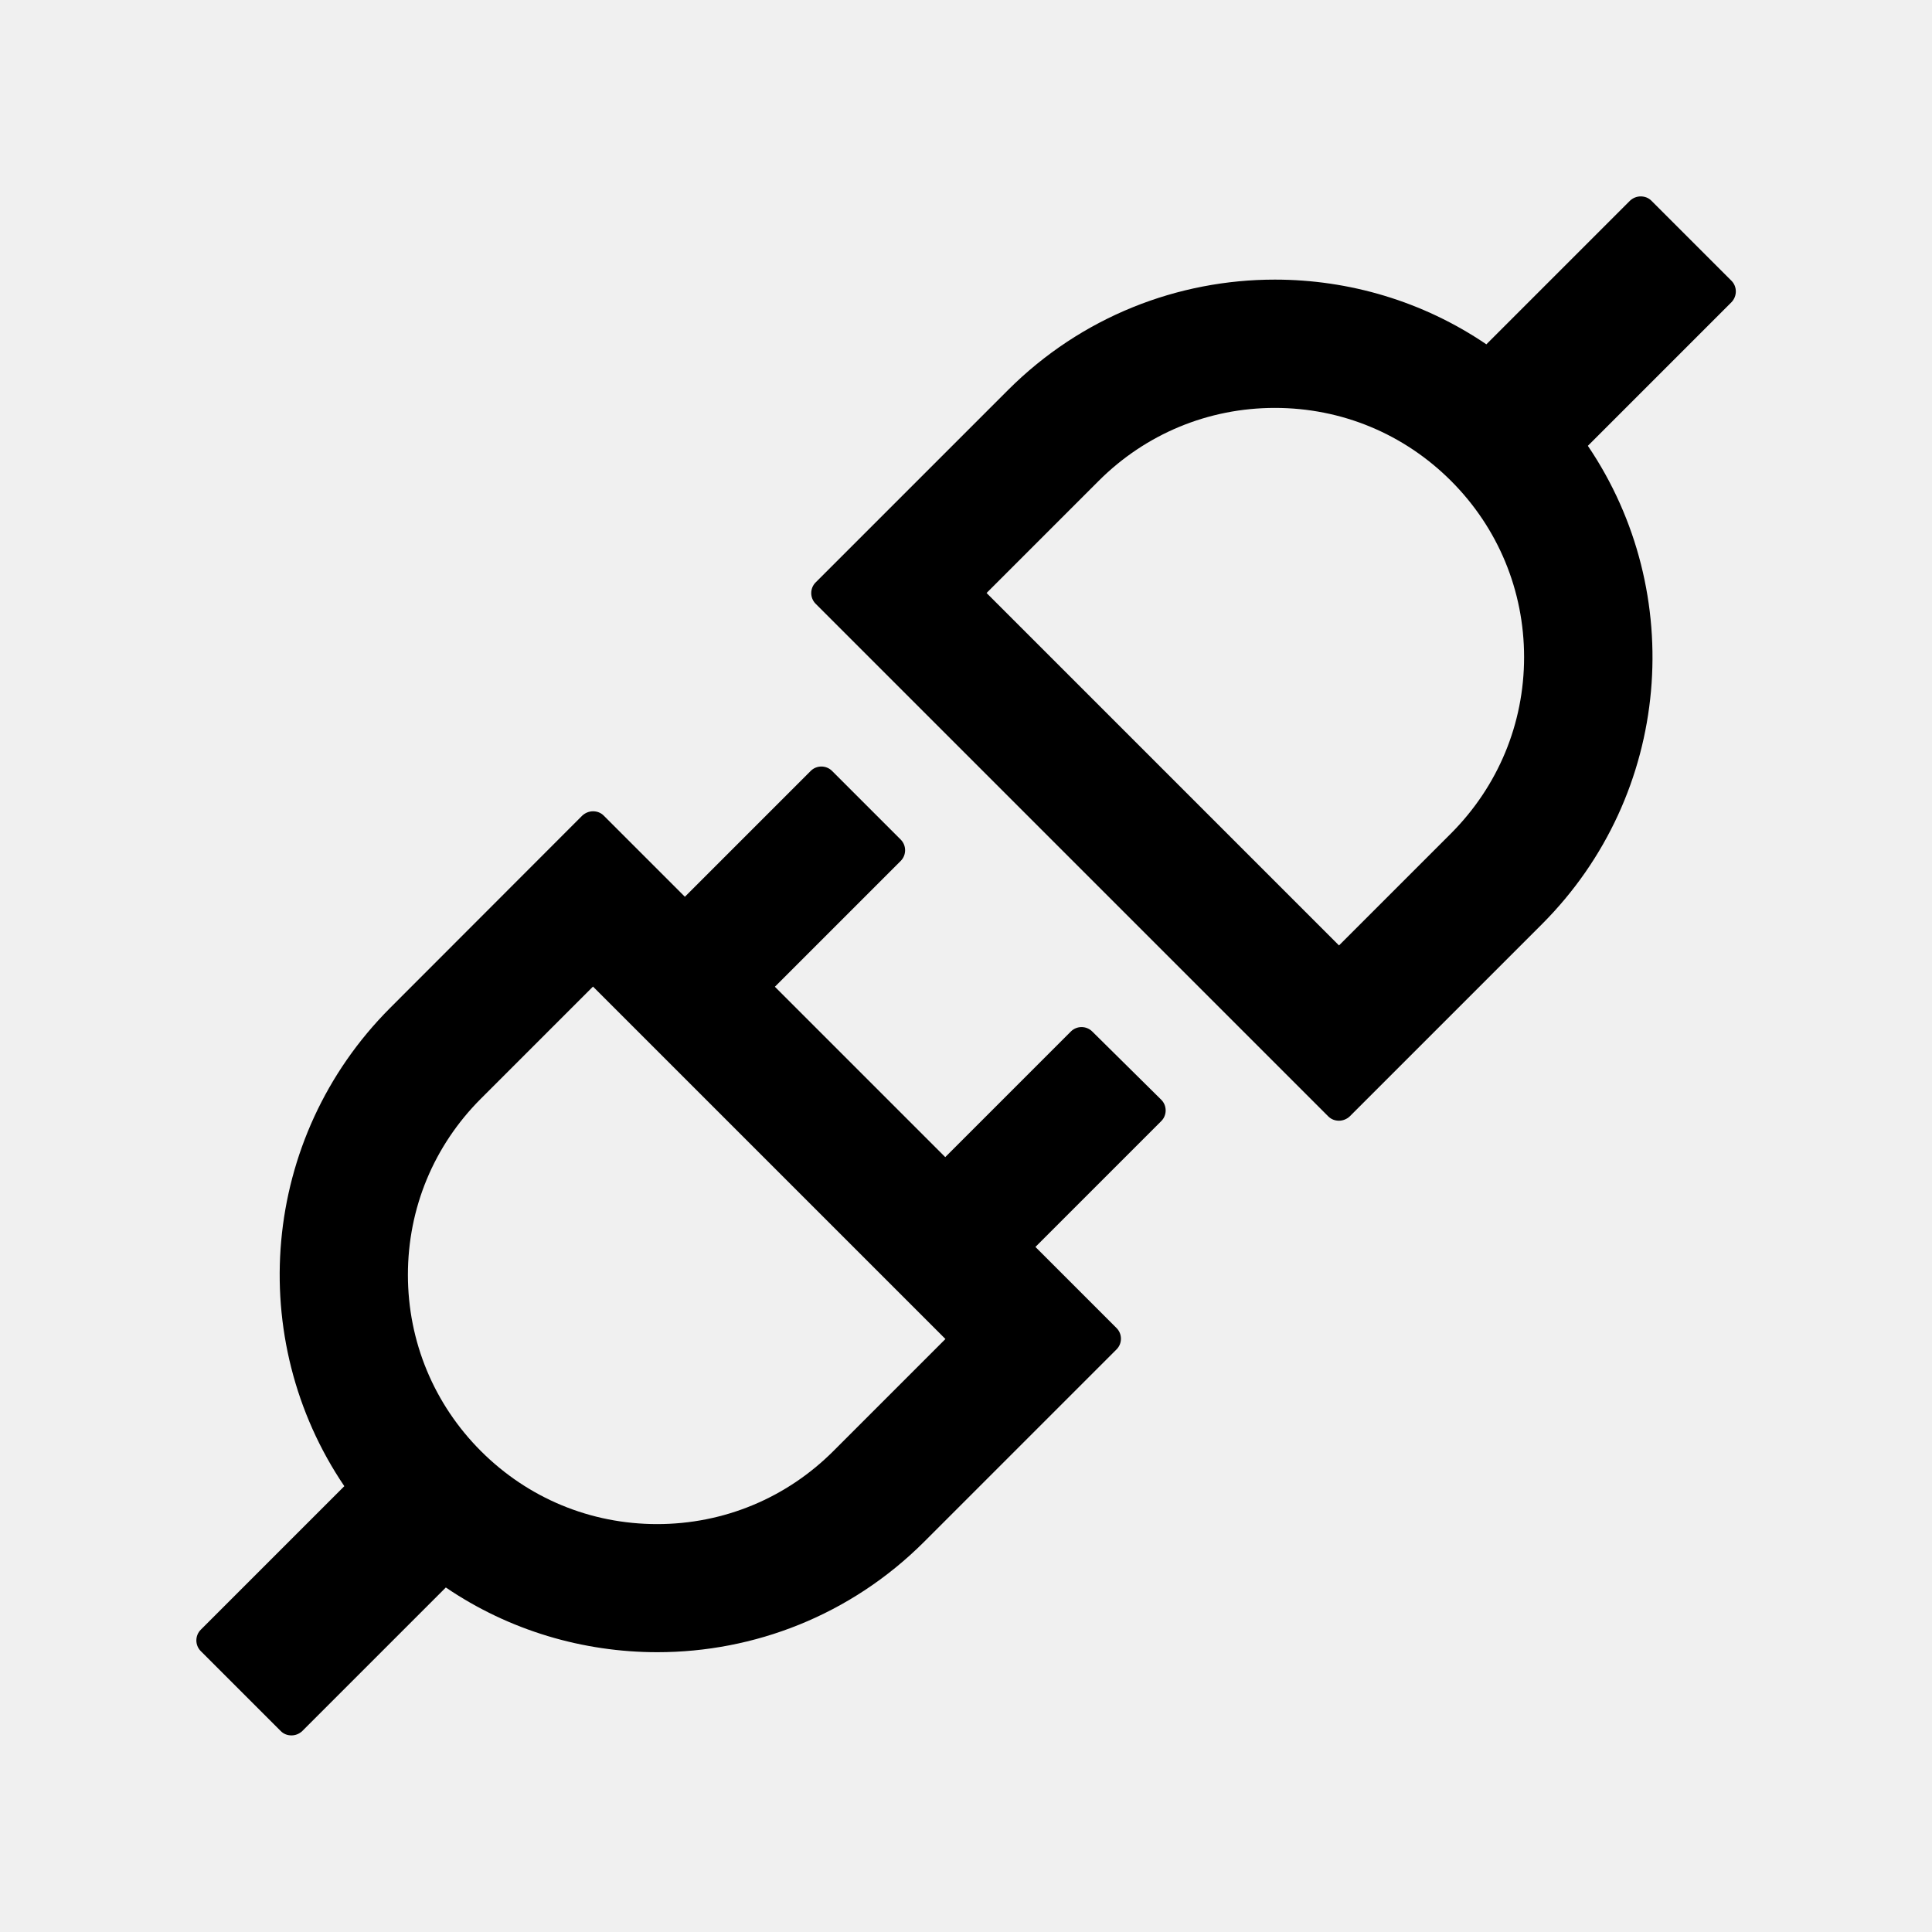
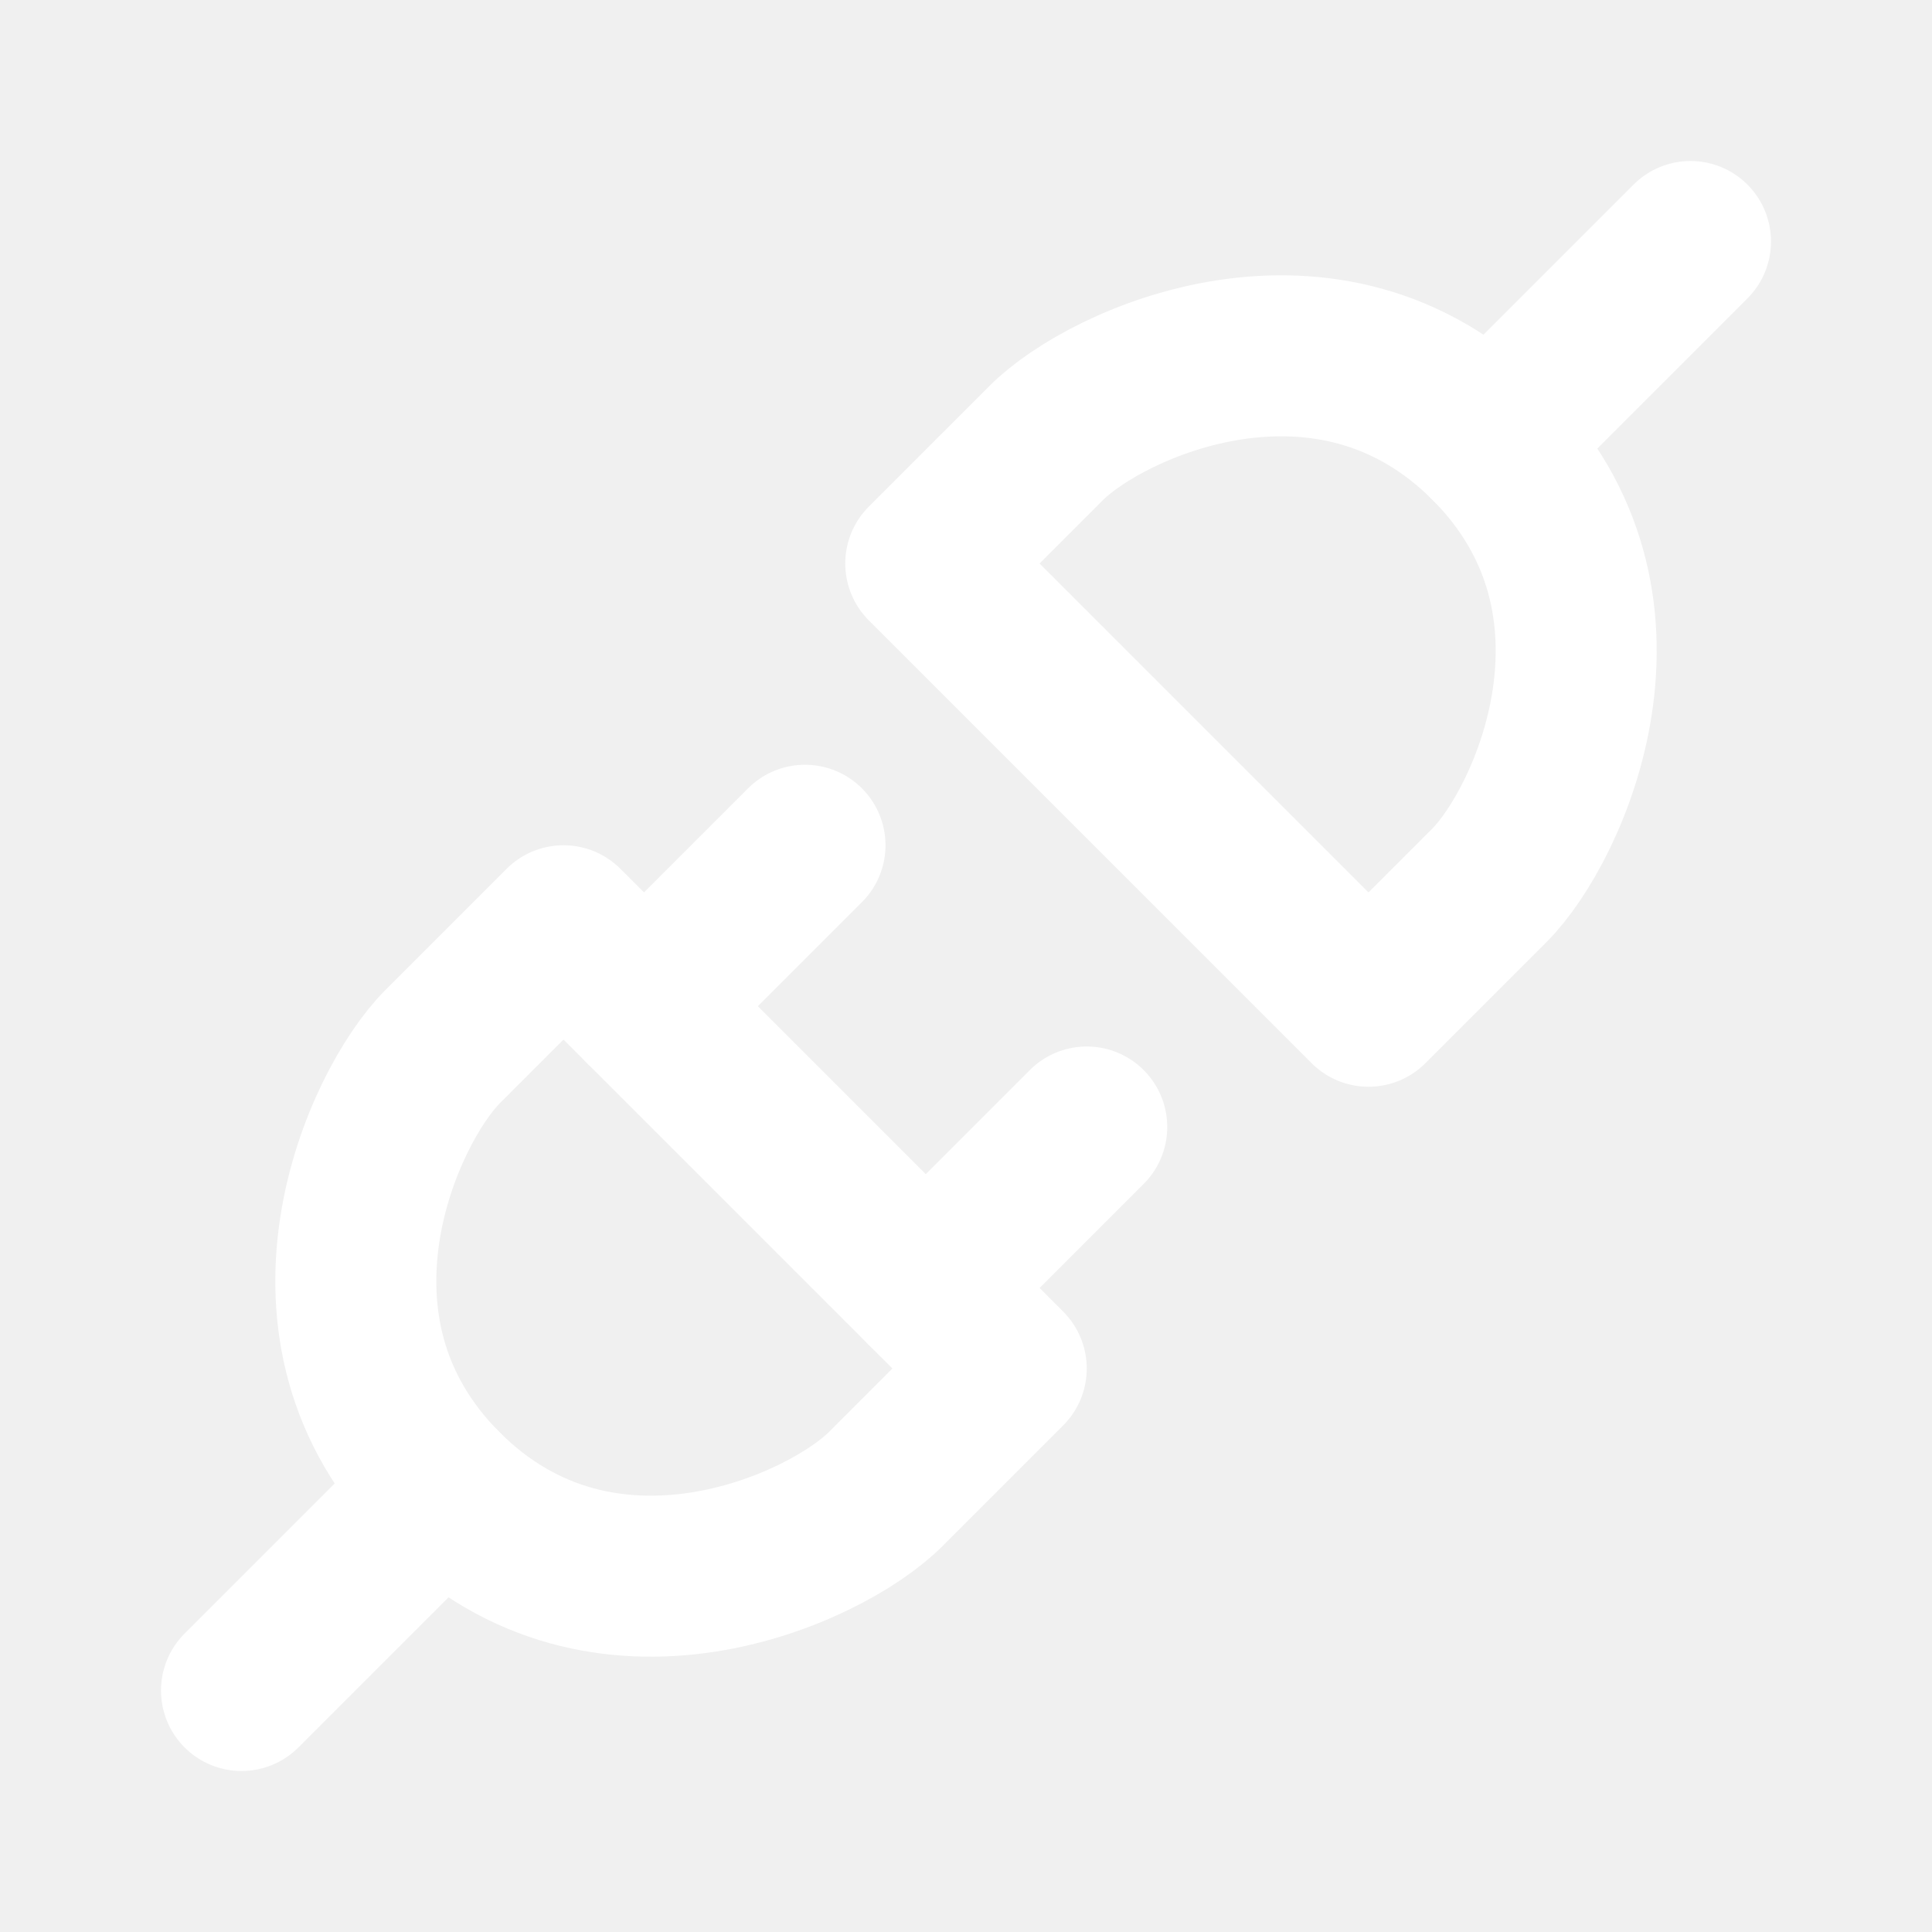
- <svg xmlns="http://www.w3.org/2000/svg" t="1686547406260" class="icon" viewBox="0 0 1024 1024" version="1.1" p-id="2767" width="200" height="200">
-   <path d="M917.7 148.8l-42.4-42.4c-1.6-1.6-3.6-2.3-5.7-2.3s-4.1 0.8-5.7 2.3l-76.1 76.1c-33.7-22.9-72.9-34.3-112.1-34.3-51.2 0-102.4 19.5-141.5 58.6L432.3 308.7c-3.1 3.1-3.1 8.2 0 11.3L704 591.7c1.6 1.6 3.6 2.3 5.7 2.3 2 0 4.1-0.8 5.7-2.3l101.9-101.9c68.9-69 77-175.7 24.3-253.5l76.1-76.1c3.1-3.2 3.1-8.3 0-11.4zM769.1 441.7l-59.4 59.4-186.8-186.8 59.4-59.4c24.9-24.9 58.1-38.7 93.4-38.7 35.3 0 68.4 13.7 93.4 38.7 24.9 24.9 38.7 58.1 38.7 93.4 0 35.3-13.8 68.4-38.7 93.4zM578.9 546.7c-3.1-3.1-8.2-3.1-11.3 0L501 613.3 410.7 523l66.7-66.7c3.1-3.1 3.1-8.2 0-11.3L441 408.6c-3.1-3.1-8.2-3.1-11.3 0L363 475.3l-43-43c-1.6-1.6-3.6-2.3-5.7-2.3-2 0-4.1 0.8-5.7 2.3L206.8 534.2c-68.9 69-77 175.7-24.3 253.5l-76.1 76.1c-3.1 3.1-3.1 8.2 0 11.3l42.4 42.4c1.6 1.6 3.6 2.3 5.7 2.3s4.1-0.8 5.7-2.3l76.1-76.1c33.7 22.9 72.9 34.3 112.1 34.3 51.2 0 102.4-19.5 141.5-58.6l101.9-101.9c3.1-3.1 3.1-8.2 0-11.3l-43-43 66.7-66.7c3.1-3.1 3.1-8.2 0-11.3l-36.6-36.2zM441.7 769.1c-24.9 24.9-58.1 38.7-93.4 38.7-35.3 0-68.4-13.7-93.4-38.7-24.9-24.9-38.7-58.1-38.7-93.4 0-35.3 13.7-68.4 38.7-93.4l59.4-59.4 186.8 186.8-59.4 59.4z" p-id="2768" />
+ <svg xmlns="http://www.w3.org/2000/svg" width="28" height="28" viewBox="0 0 48 48" fill="none">
+   <path d="M37 22L34 25L23 14L26 11C27.5 9.5 33 7 37 11C41 15 38.5 20.5 37 22Z" fill="none" stroke="#ffffff" stroke-width="4" stroke-linecap="round" stroke-linejoin="round" />
+   <path d="M42 6L37 11" stroke="#ffffff" stroke-width="4" stroke-linecap="round" stroke-linejoin="round" />
+   <path d="M11 26L14 23L25 34L22 37C20.5 38.5 15 41 11 37C7 33 9.5 27.5 11 26Z" fill="none" stroke="#ffffff" stroke-width="4" stroke-linecap="round" stroke-linejoin="round" />
+   <path d="M23 32L27 28" stroke="#ffffff" stroke-width="4" stroke-linecap="round" stroke-linejoin="round" />
+   <path d="M6 42L11 37" stroke="#ffffff" stroke-width="4" stroke-linecap="round" stroke-linejoin="round" />
+   <path d="M16 25L20 21" stroke="#ffffff" stroke-width="4" stroke-linecap="round" stroke-linejoin="round" />
</svg>
